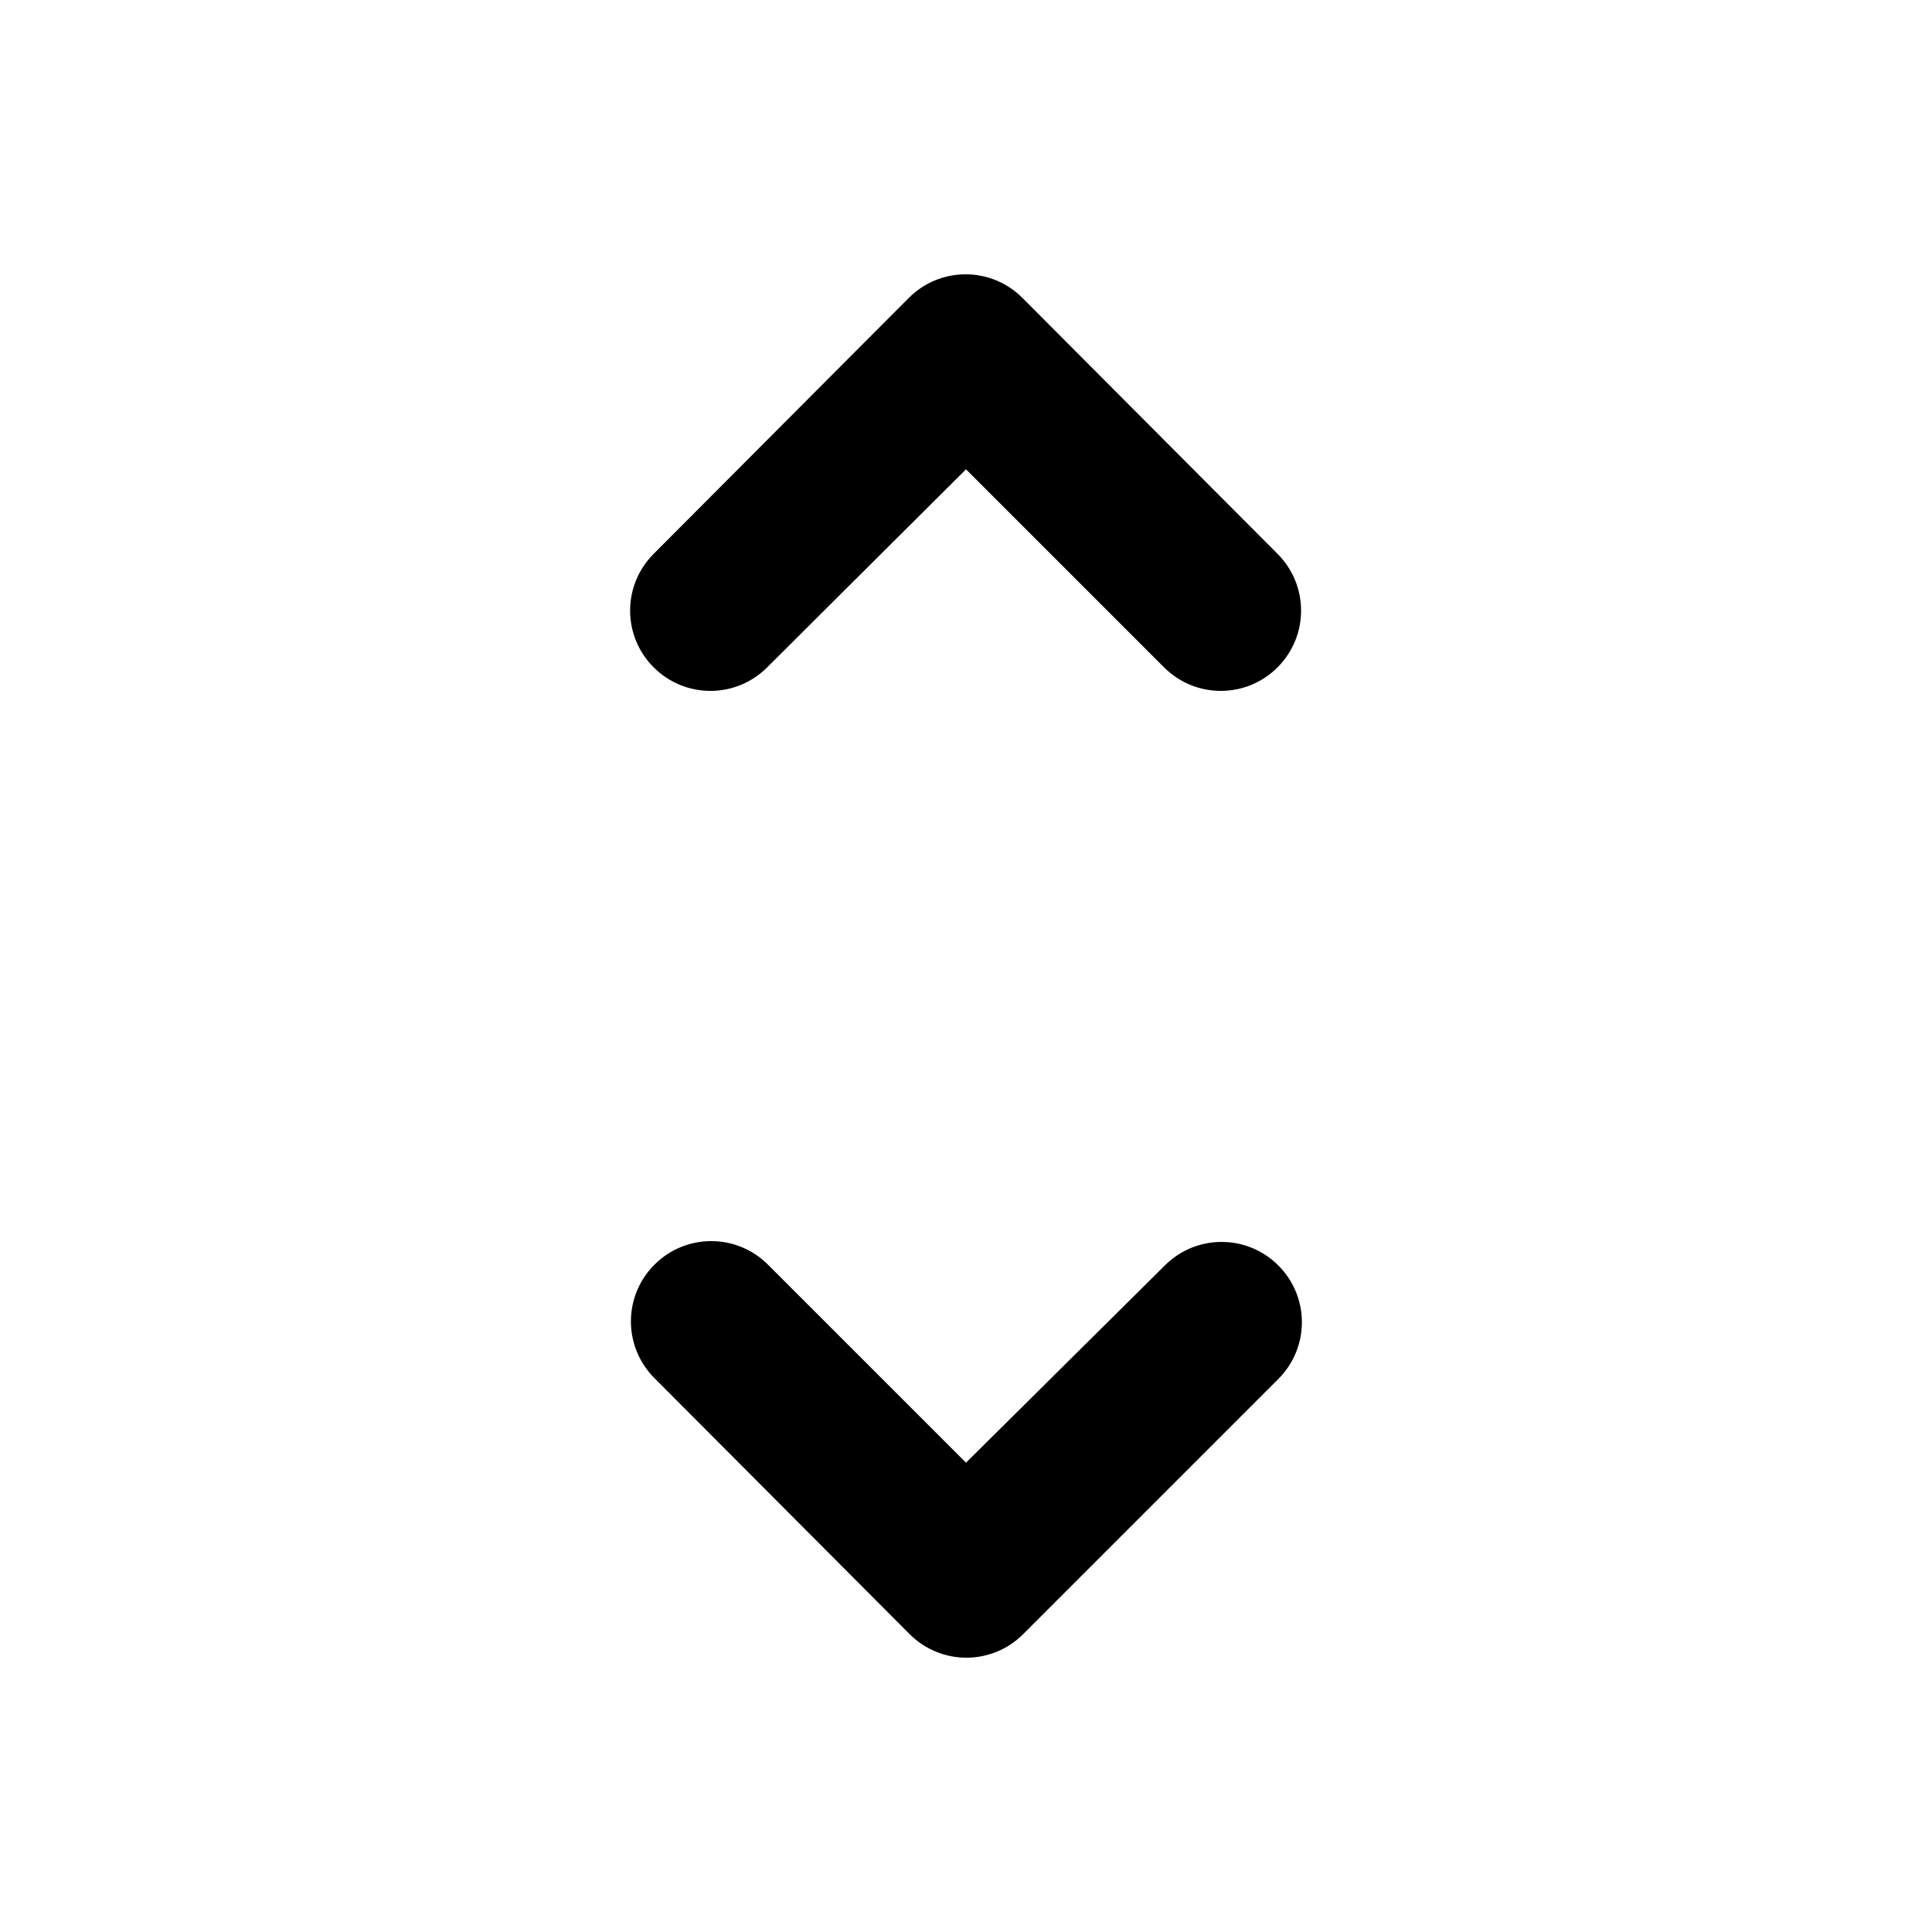
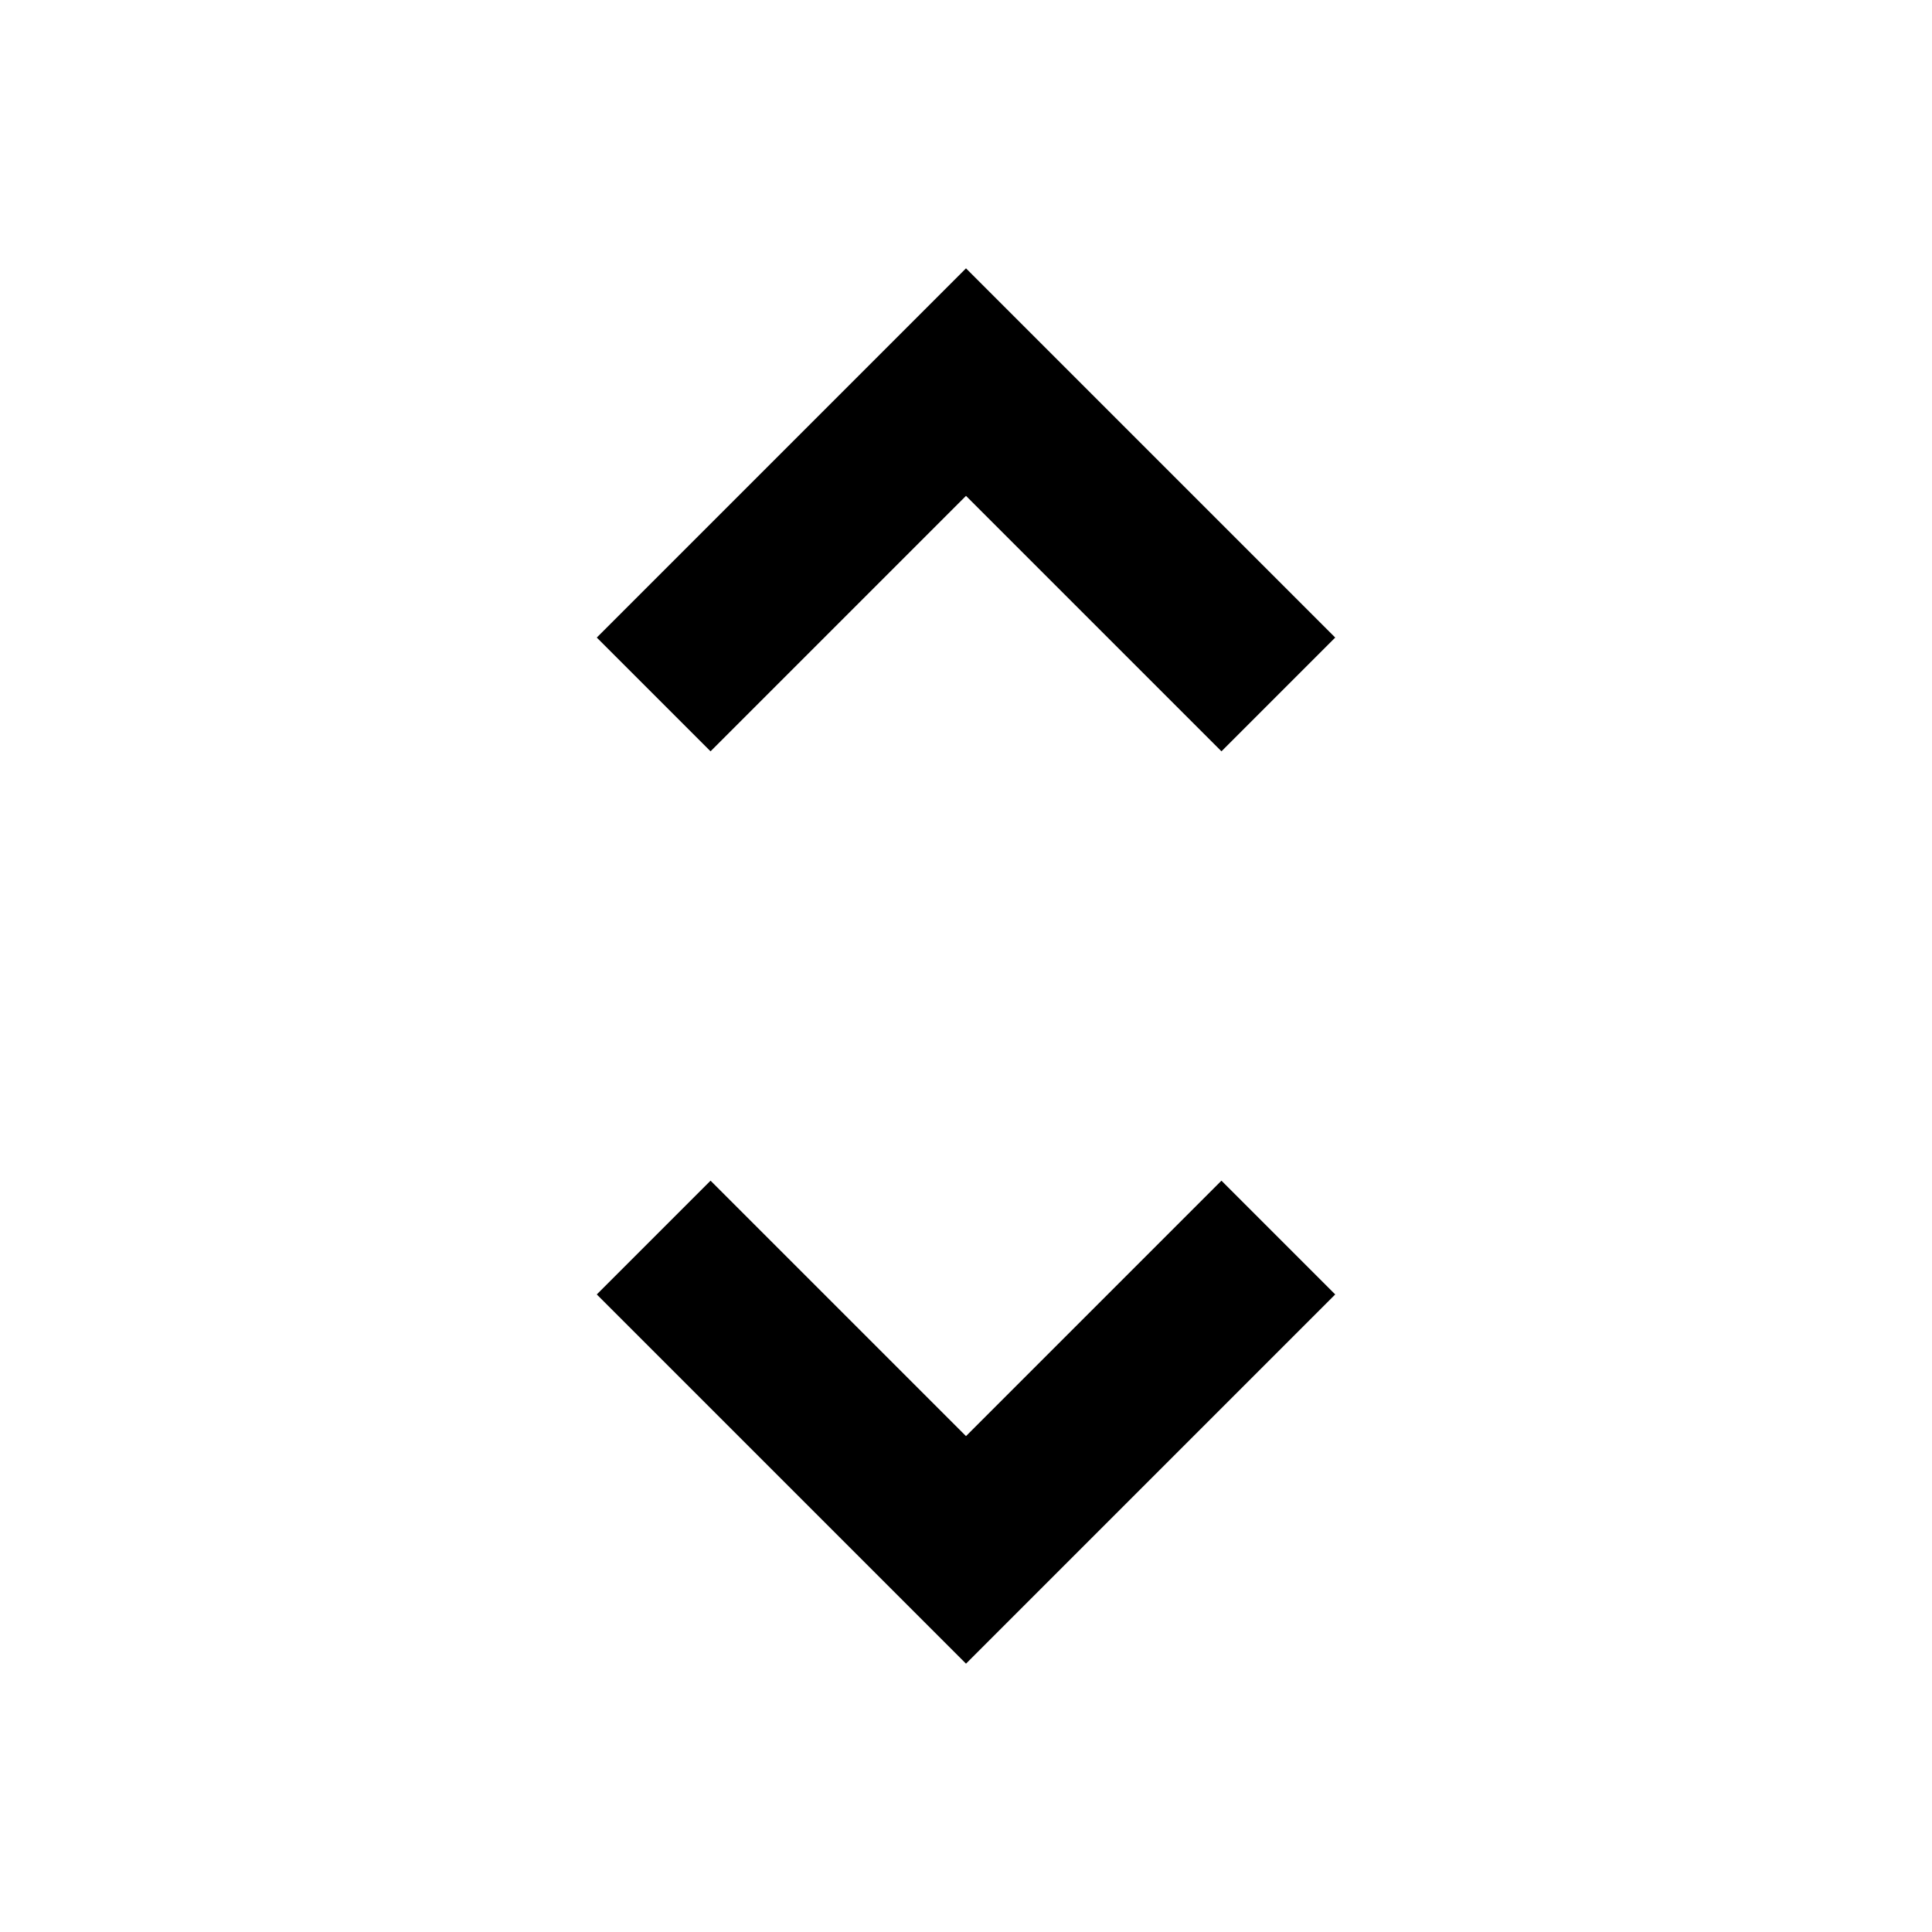
- <svg xmlns="http://www.w3.org/2000/svg" height="24" viewBox="0 0 24 24" width="24">
-   <path d="M0 0h24v24H0V0z" fill="none" />
-   <path d="M12 5.83l2.46 2.46c.39.39 1.02.39 1.41 0 .39-.39.39-1.02 0-1.41L12.7 3.7c-.39-.39-1.02-.39-1.41 0L8.12 6.88c-.39.39-.39 1.02 0 1.41.39.39 1.02.39 1.41 0L12 5.83zm0 12.34l-2.46-2.46c-.39-.39-1.02-.39-1.41 0-.39.39-.39 1.02 0 1.41l3.17 3.18c.39.39 1.02.39 1.41 0l3.17-3.17c.39-.39.39-1.02 0-1.41-.39-.39-1.02-.39-1.41 0L12 18.17z" />
+ <svg xmlns="http://www.w3.org/2000/svg" width="36" height="36" viewBox="0 0 36 36">
+   <path d="M18 9.24L22.76 14l2.12-2.12L18 5l-6.88 6.88L13.24 14 18 9.24zm0 17.52L13.24 22l-2.12 2.12L18 31l6.88-6.88L22.76 22 18 26.76z" />
</svg>
